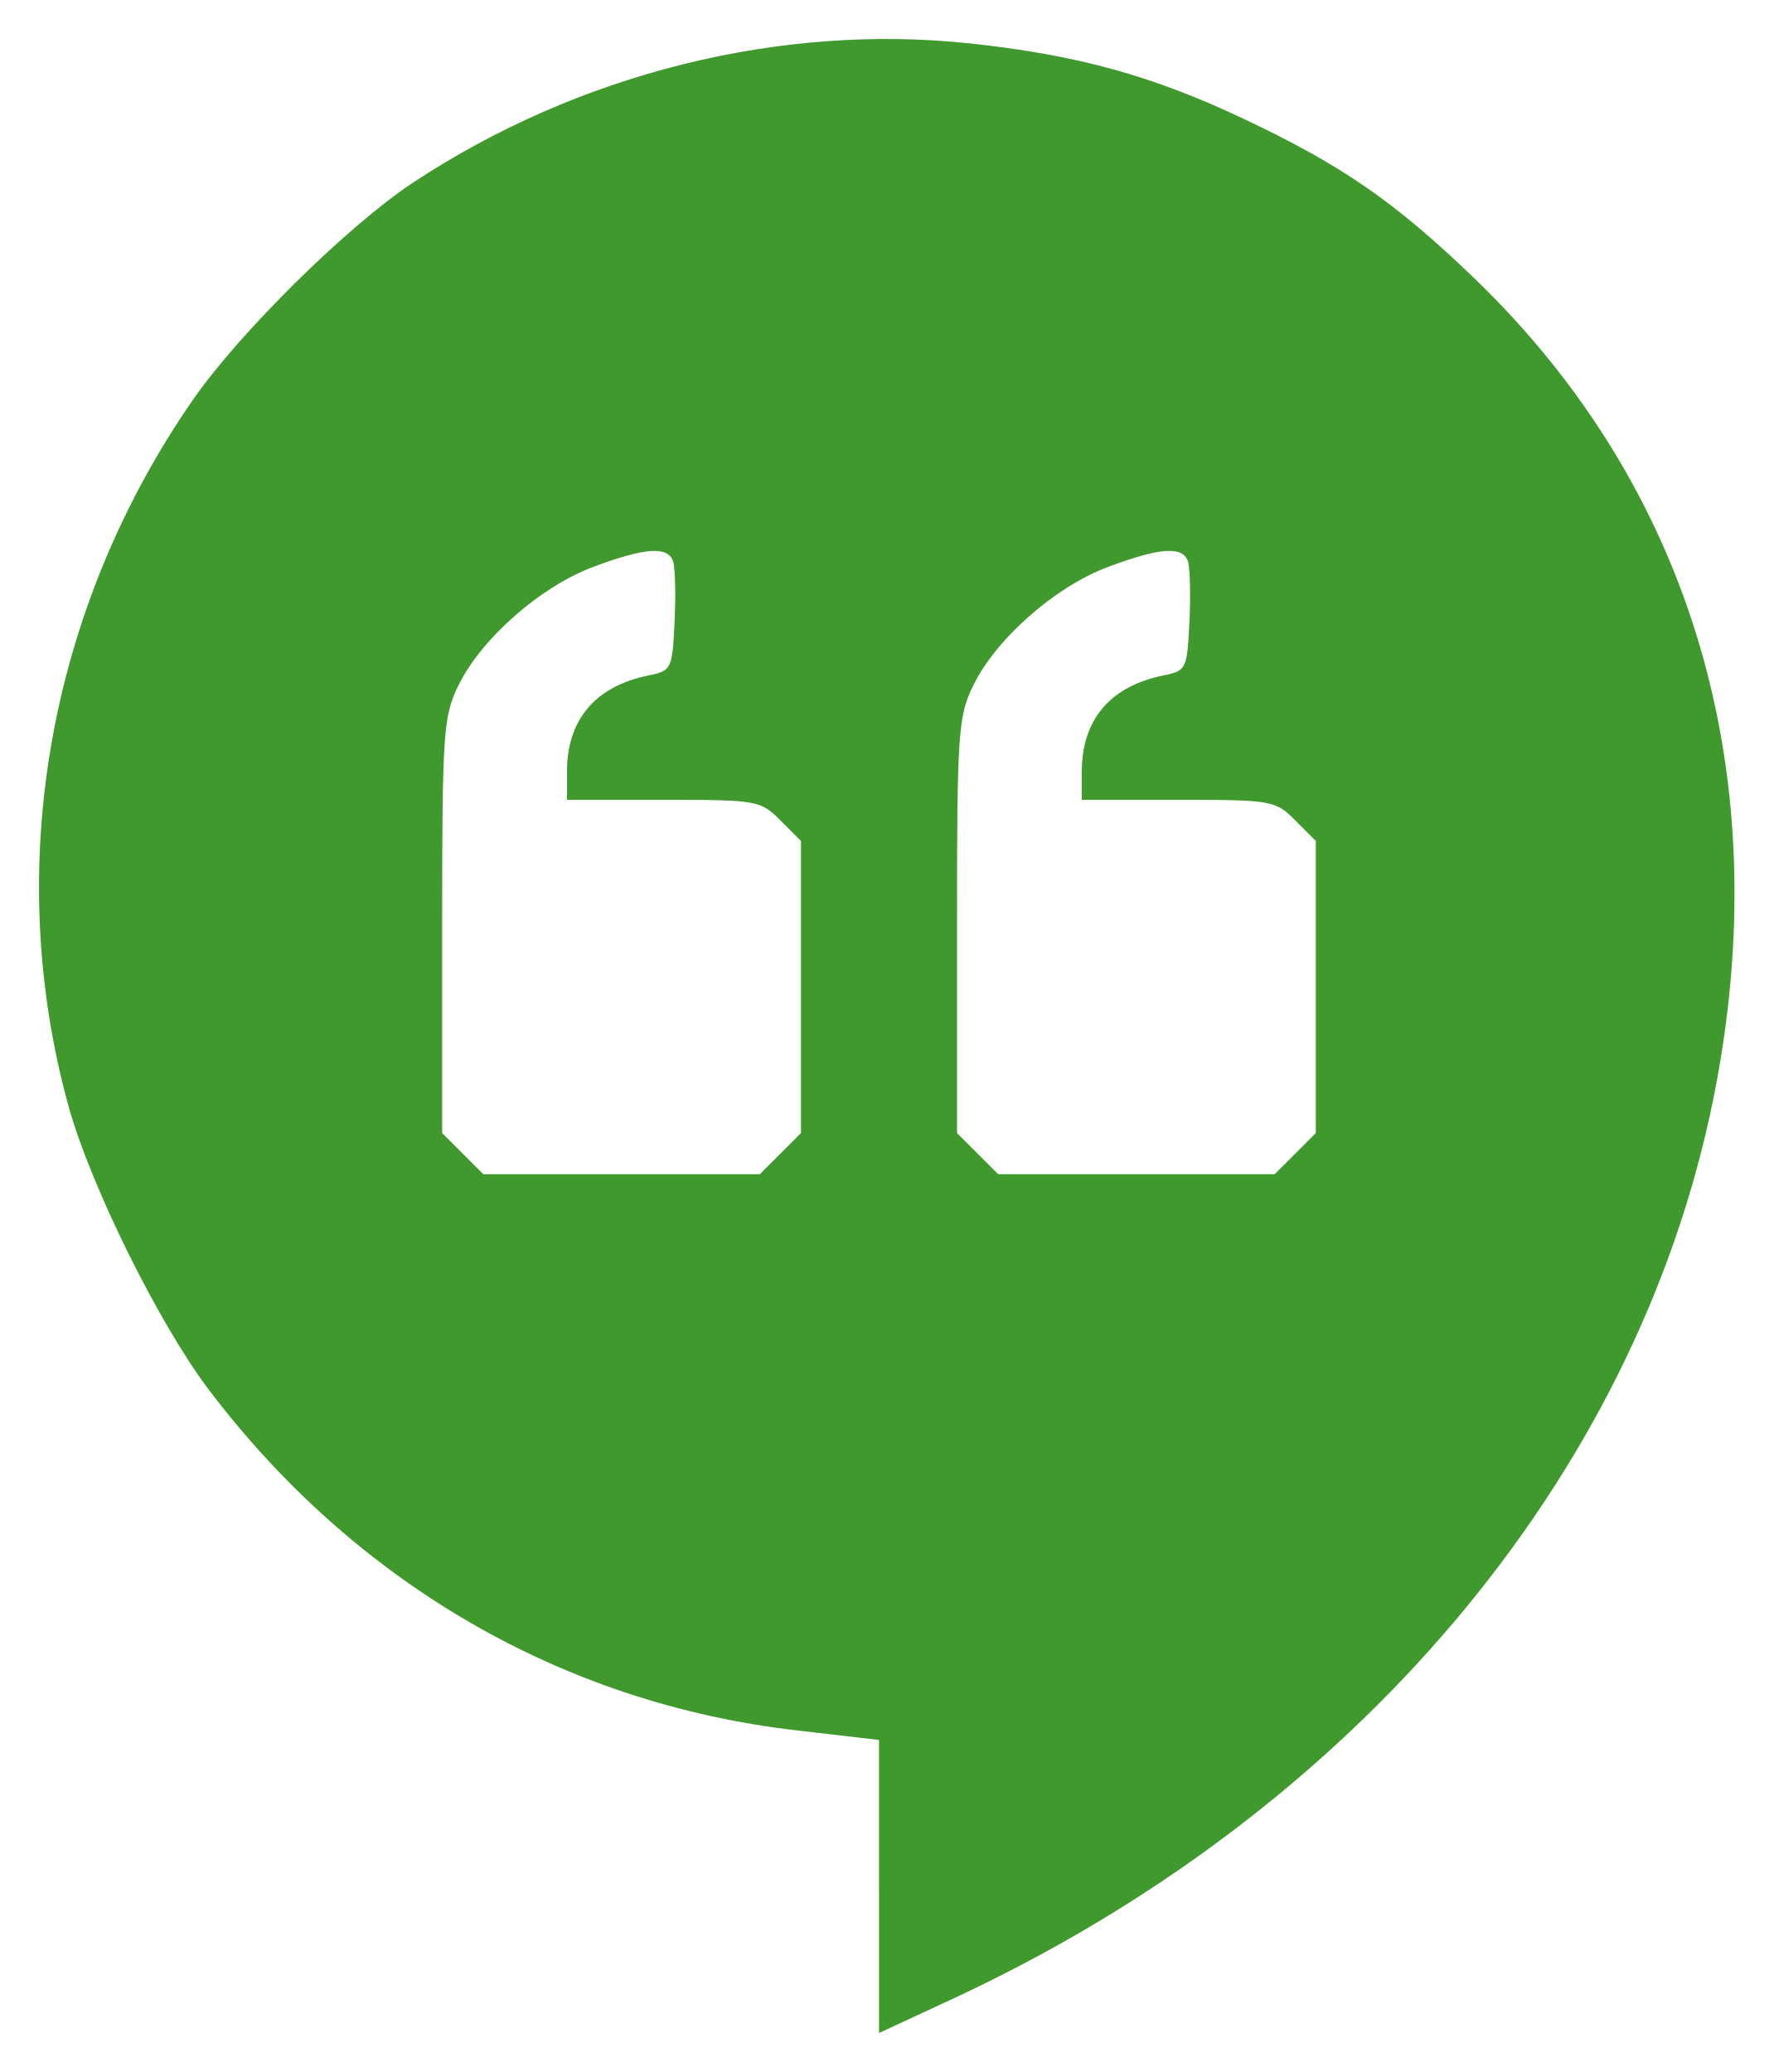
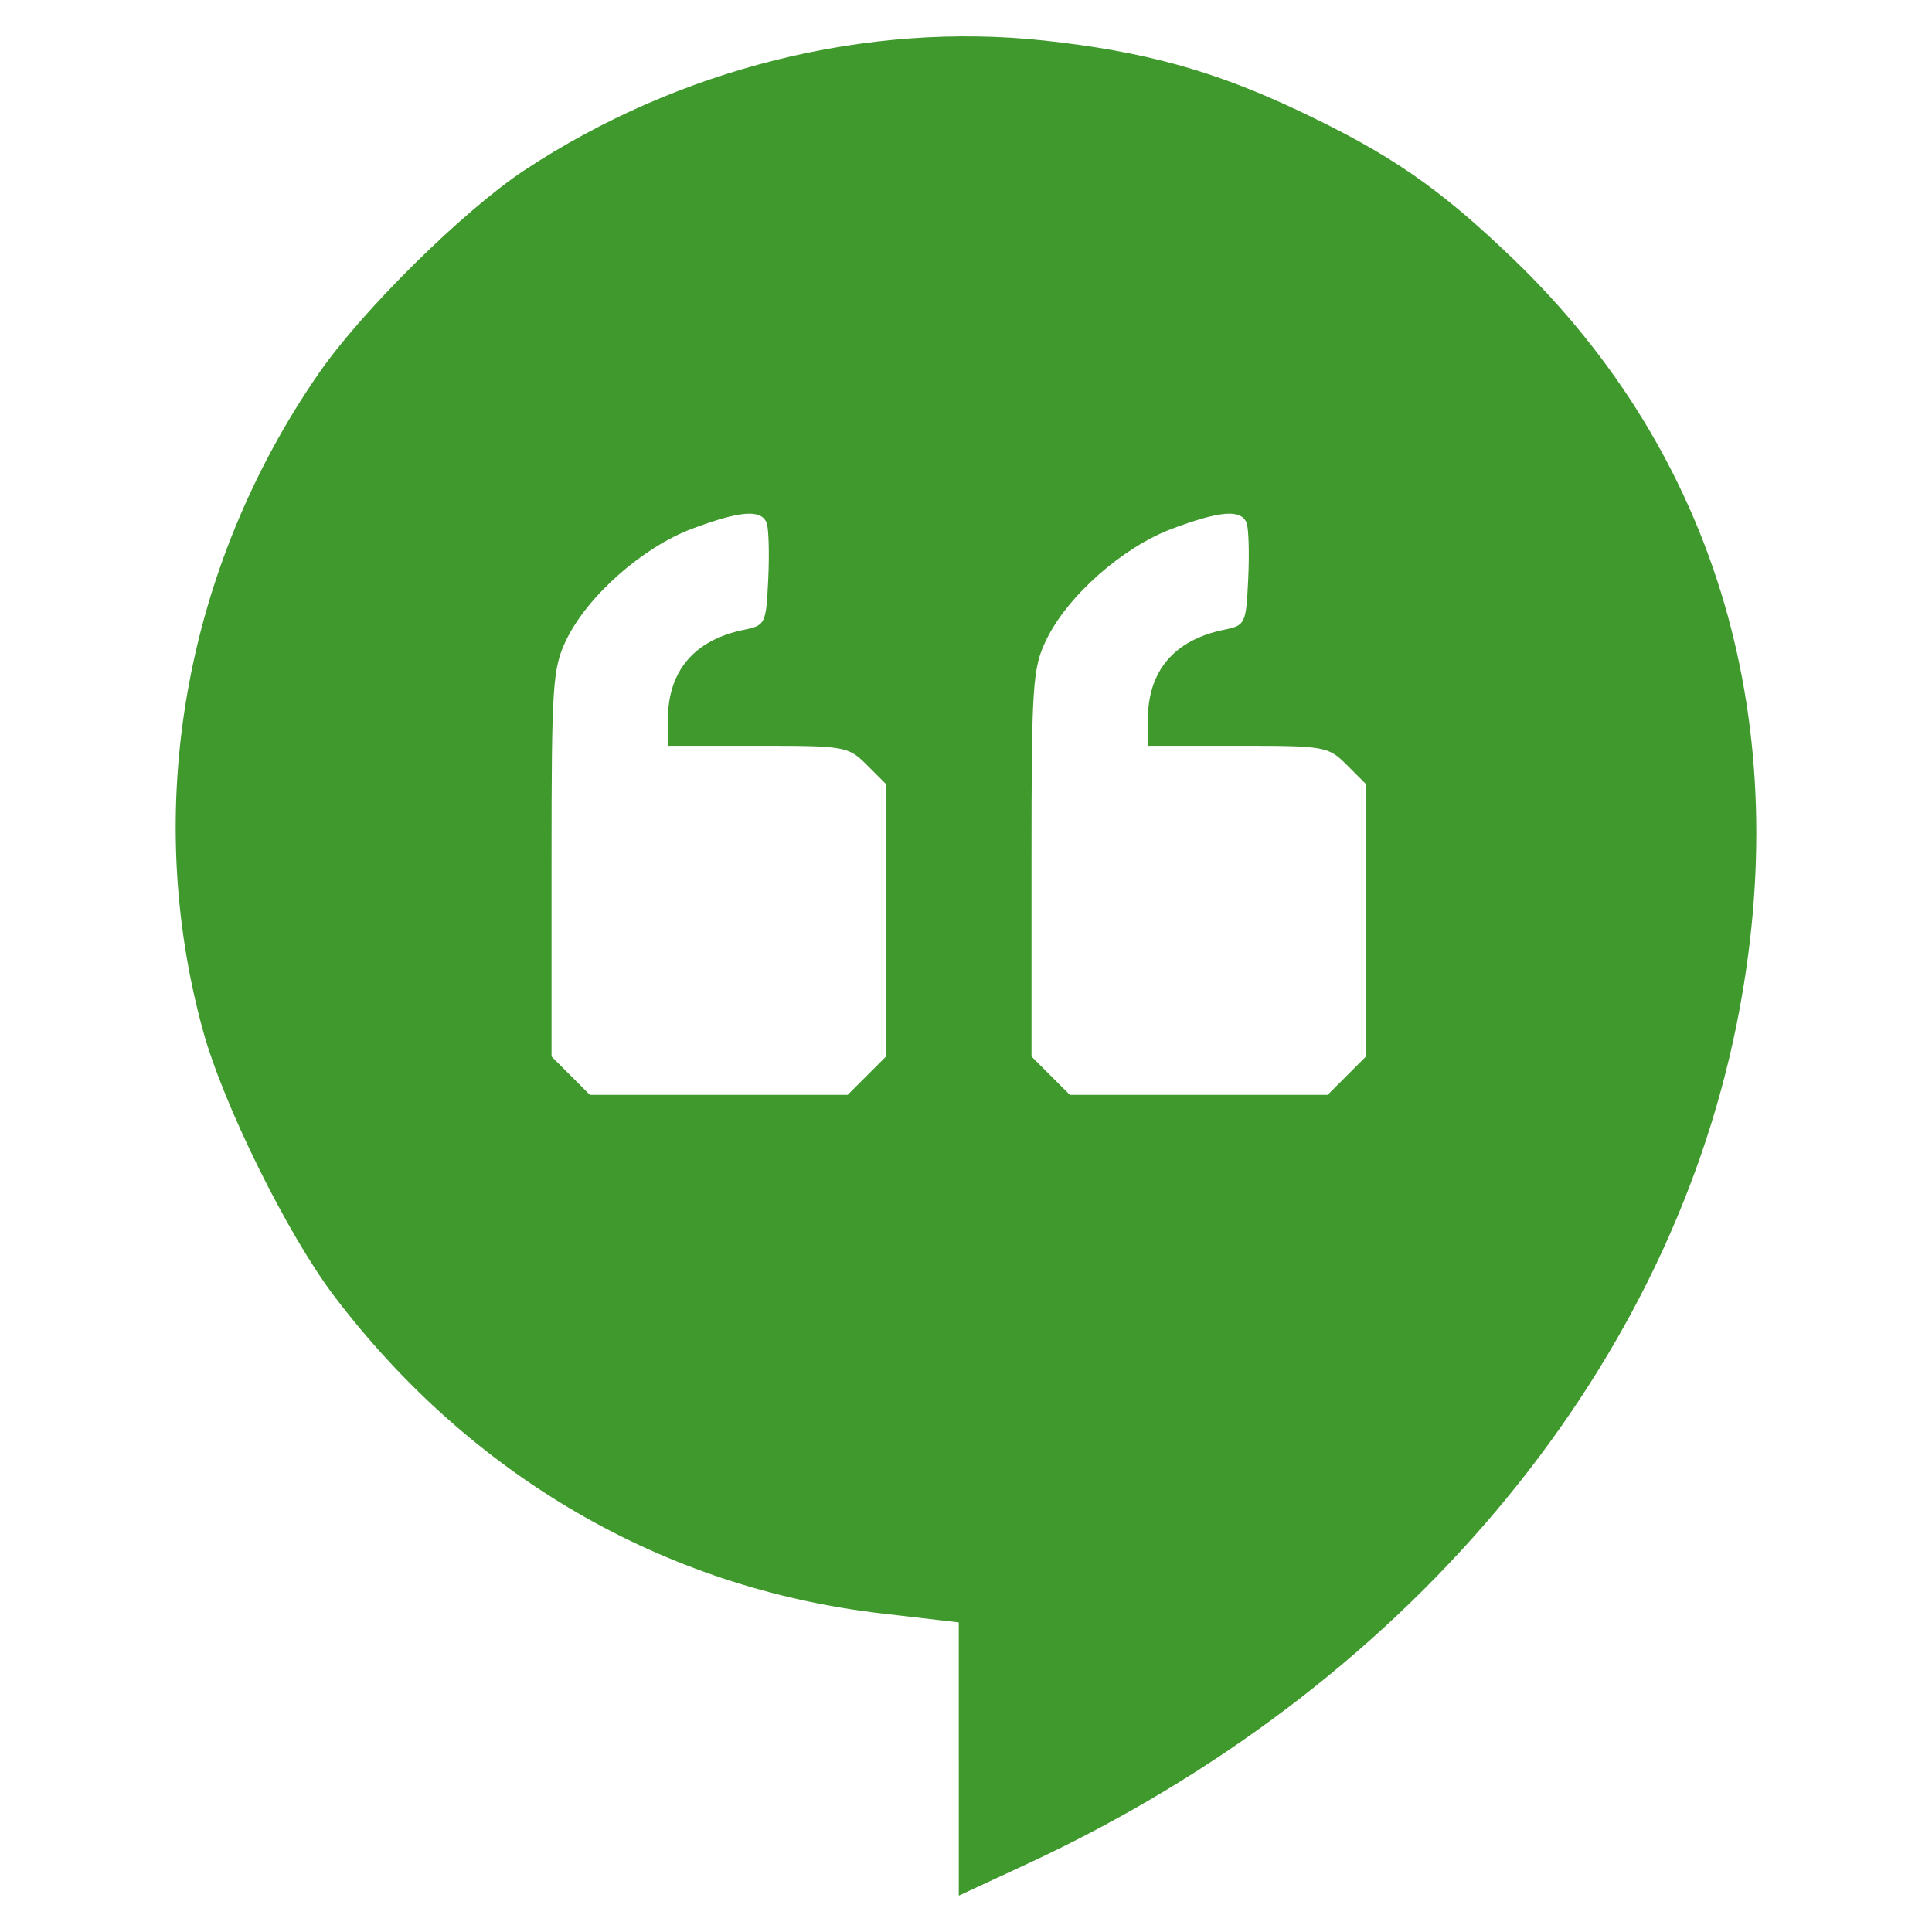
- <svg xmlns="http://www.w3.org/2000/svg" width="227.349" height="265.67" id="svg2" version="1.1">
+ <svg xmlns="http://www.w3.org/2000/svg" width="265.67" height="265.67" id="svg2" version="1.1">
  <defs id="defs3" />
  <g id="layer1" transform="translate(-263.5714,-413.5714)">
-     <path id="path3097" style="fill:#3f992c;fill-opacity:1" d="m 339.591,486.27 c -6.791,2.541 -14.377,9.237 -17.296,15.267 -1.899,3.922 -2.042,6.08 -2.042,30.766 l 0,26.548 2.636,2.636 2.636,2.636 17.727,0 17.727,0 2.636,-2.636 2.636,-2.636 0,-18.727 0,-18.727 -2.636,-2.636 c -2.564,-2.564 -2.975,-2.636 -15,-2.636 l -12.364,0 0,-3.55 c 0,-6.742 3.602,-11 10.5,-12.411 2.912,-0.596 3.009,-0.8 3.301,-6.971 0.166,-3.497 0.067,-6.967 -0.219,-7.713 -0.733,-1.911 -3.617,-1.689 -10.245,0.791 z m 66,0 c -6.791,2.541 -14.377,9.237 -17.296,15.267 -1.899,3.922 -2.042,6.08 -2.042,30.766 l 0,26.548 2.636,2.636 2.636,2.636 17.727,0 17.727,0 2.636,-2.636 2.636,-2.636 0,-18.727 0,-18.727 -2.636,-2.636 c -2.564,-2.564 -2.975,-2.636 -15,-2.636 l -12.364,0 0,-3.55 c 0,-6.742 3.602,-11 10.5,-12.411 2.912,-0.596 3.009,-0.8 3.301,-6.971 0.166,-3.497 0.067,-6.967 -0.219,-7.713 -0.733,-1.911 -3.617,-1.689 -10.245,0.791 z m -29.338,169.185 0,-18.787 -10.621,-1.235 c -29.951,-3.482 -56.464,-18.851 -75.257,-43.625 -6.431,-8.478 -15.233,-26.274 -18.037,-36.469 -8.409,-30.568 -2.579,-63.684 15.923,-90.448 5.971,-8.637 19.92,-22.407 28.295,-27.932 21.218,-13.997 47.126,-20.449 71.498,-17.806 13.664,1.482 23.26,4.13 34.897,9.631 12.638,5.974 19.333,10.591 29.474,20.33 28.238,27.118 39.087,64.267 30.775,105.383 -9.822,48.587 -46.103,91.507 -97.529,115.375 l -9.417,4.371 0,-18.787 z" />
+     <path id="path3097" style="fill:#3f992c;fill-opacity:1" d="m 358.751,486.27 c -6.791,2.541 -14.377,9.237 -17.296,15.267 -1.899,3.922 -2.042,6.08 -2.042,30.766 l 0,26.548 2.636,2.636 2.636,2.636 17.727,0 17.727,0 2.636,-2.636 2.636,-2.636 0,-18.727 0,-18.727 -2.636,-2.636 c -2.564,-2.564 -2.975,-2.636 -15,-2.636 l -12.364,0 0,-3.55 c 0,-6.742 3.602,-11 10.5,-12.411 2.912,-0.596 3.009,-0.8 3.301,-6.971 0.166,-3.497 0.067,-6.967 -0.219,-7.713 -0.733,-1.911 -3.617,-1.689 -10.245,0.791 z m 66,0 c -6.791,2.541 -14.377,9.237 -17.296,15.267 -1.899,3.922 -2.042,6.08 -2.042,30.766 l 0,26.548 2.636,2.636 2.636,2.636 17.727,0 17.727,0 2.636,-2.636 2.636,-2.636 0,-18.727 0,-18.727 -2.636,-2.636 c -2.564,-2.564 -2.975,-2.636 -15,-2.636 l -12.364,0 0,-3.55 c 0,-6.742 3.602,-11 10.5,-12.411 2.912,-0.596 3.009,-0.8 3.301,-6.971 0.166,-3.497 0.067,-6.967 -0.219,-7.713 -0.733,-1.911 -3.617,-1.689 -10.245,0.791 z m -29.338,169.185 0,-18.787 -10.621,-1.235 c -29.951,-3.482 -56.464,-18.851 -75.257,-43.625 -6.431,-8.478 -15.233,-26.274 -18.037,-36.469 -8.409,-30.568 -2.579,-63.684 15.923,-90.448 5.971,-8.637 19.92,-22.407 28.295,-27.932 21.218,-13.997 47.126,-20.449 71.498,-17.806 13.664,1.482 23.26,4.13 34.897,9.631 12.638,5.974 19.333,10.591 29.474,20.33 28.238,27.118 39.087,64.267 30.775,105.383 -9.822,48.587 -46.103,91.507 -97.529,115.375 l -9.417,4.371 0,-18.787 z" />
  </g>
</svg>
